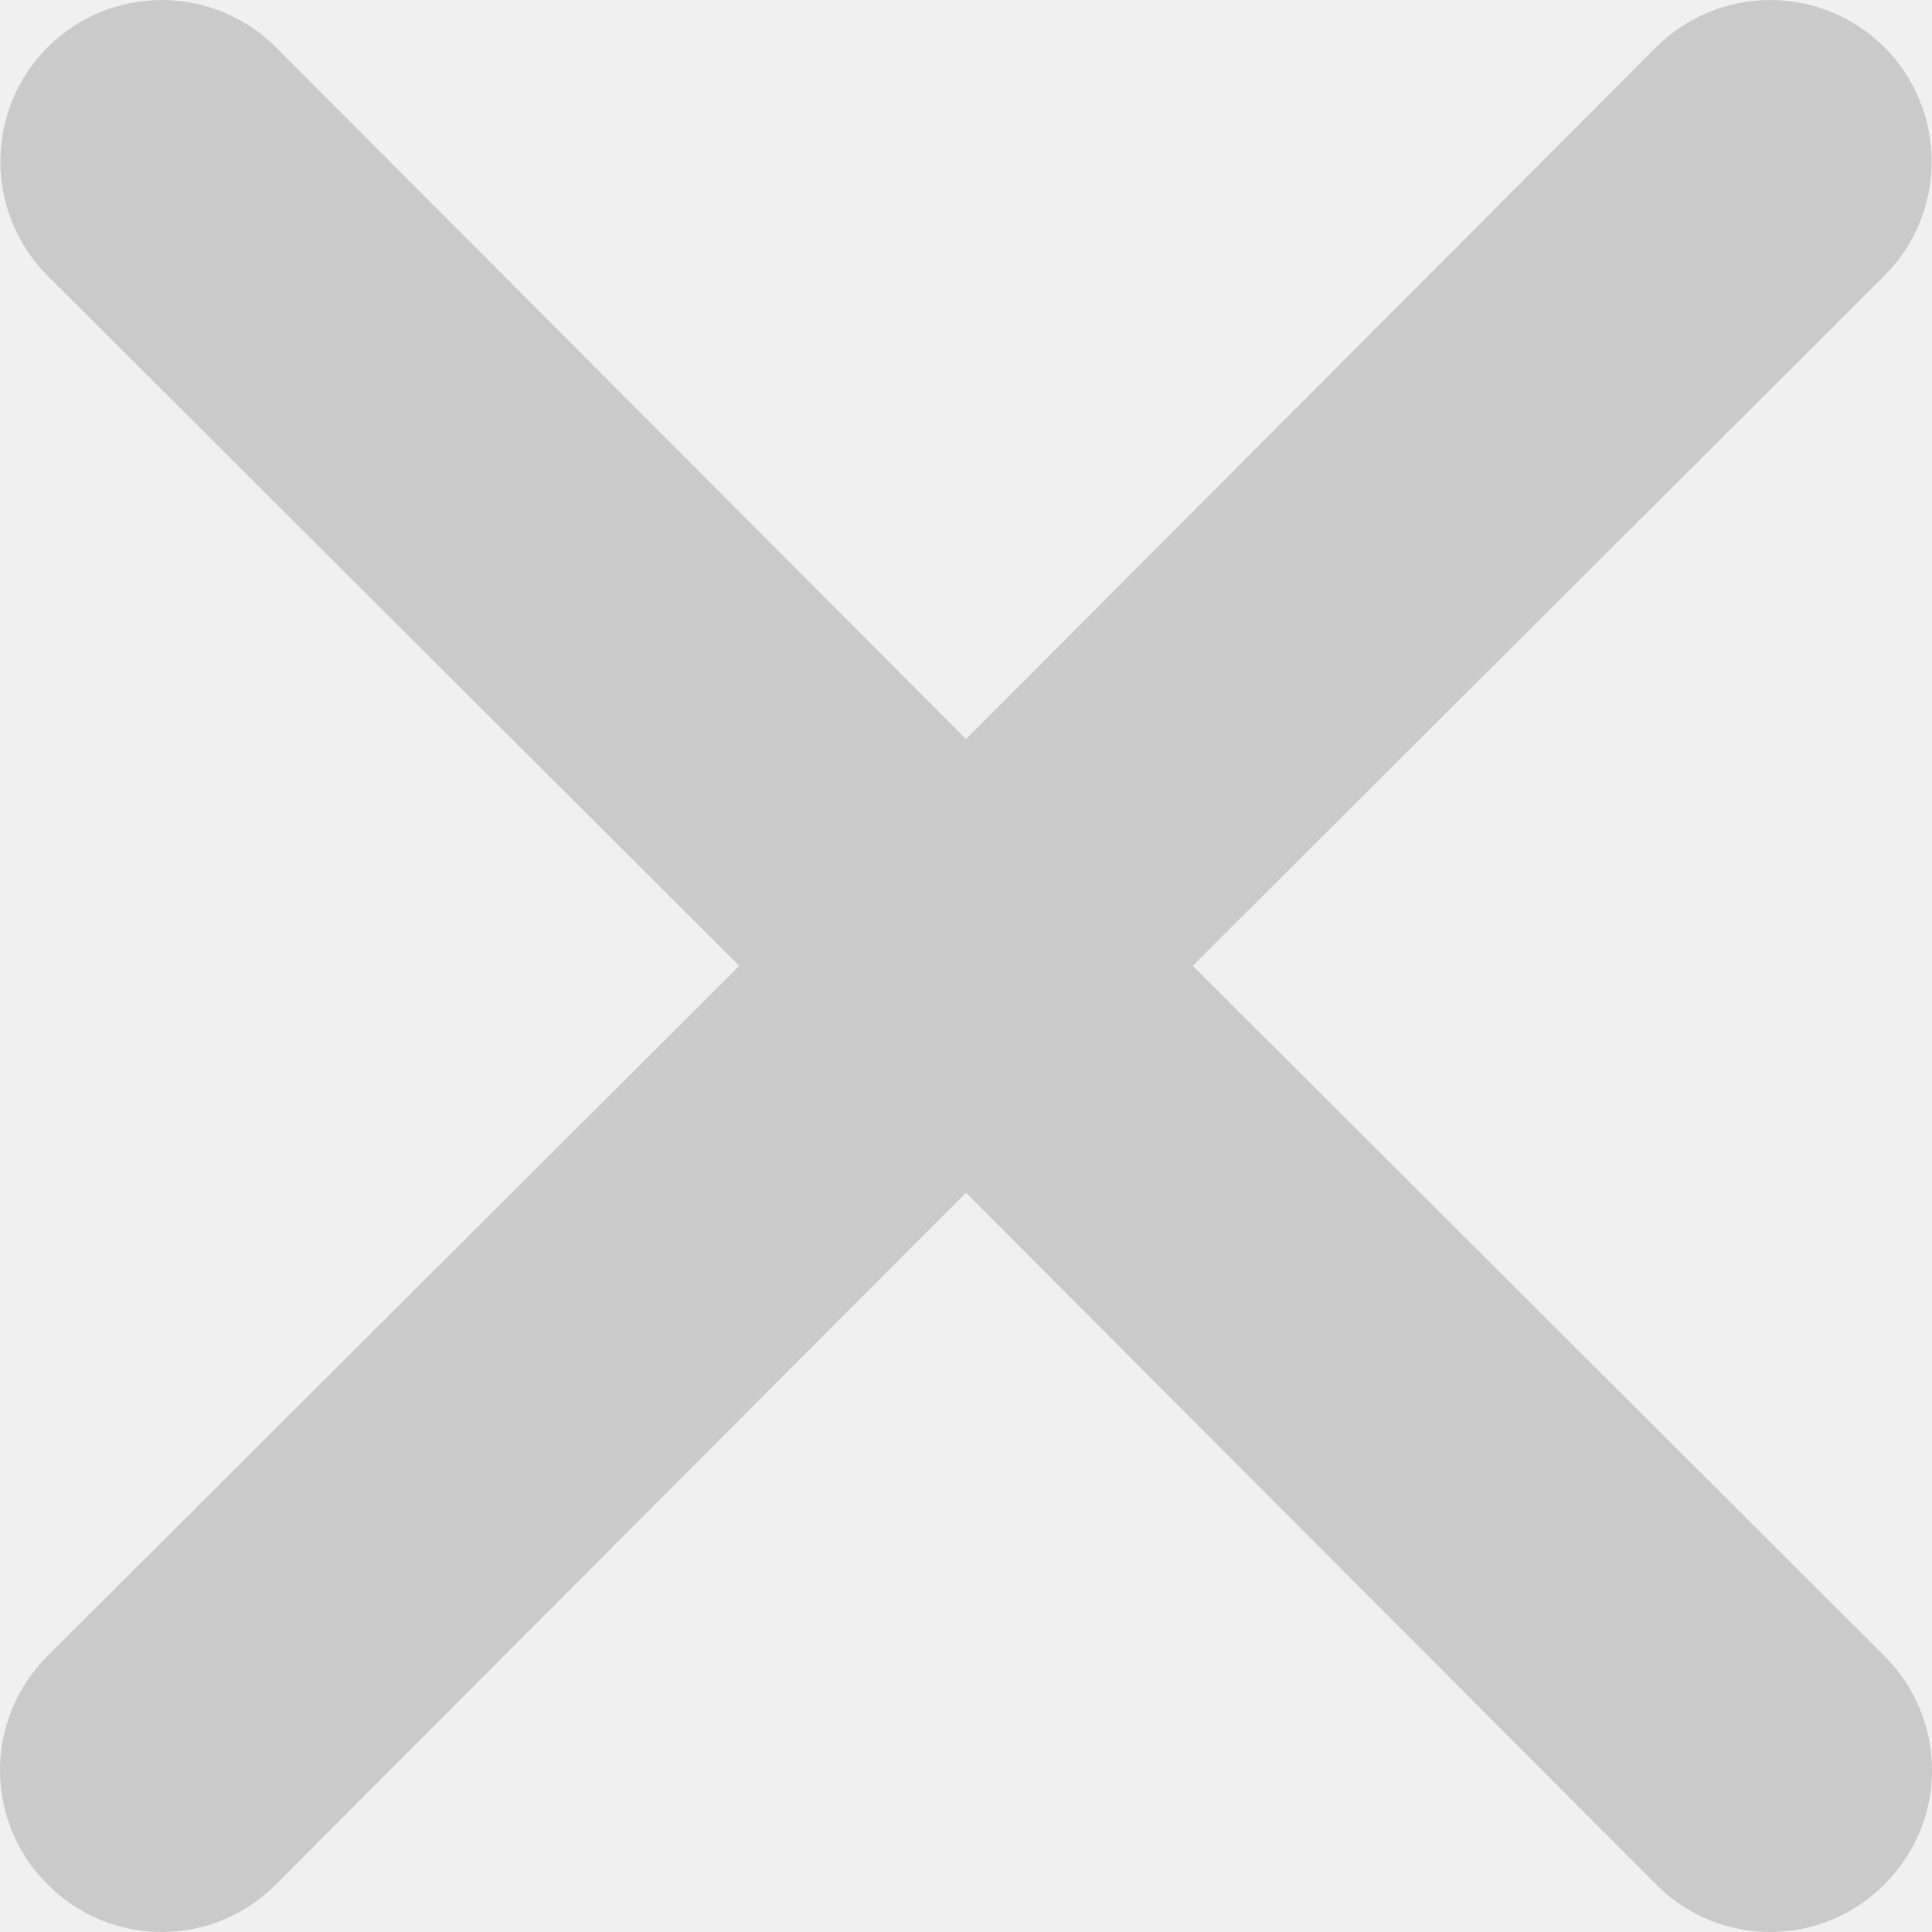
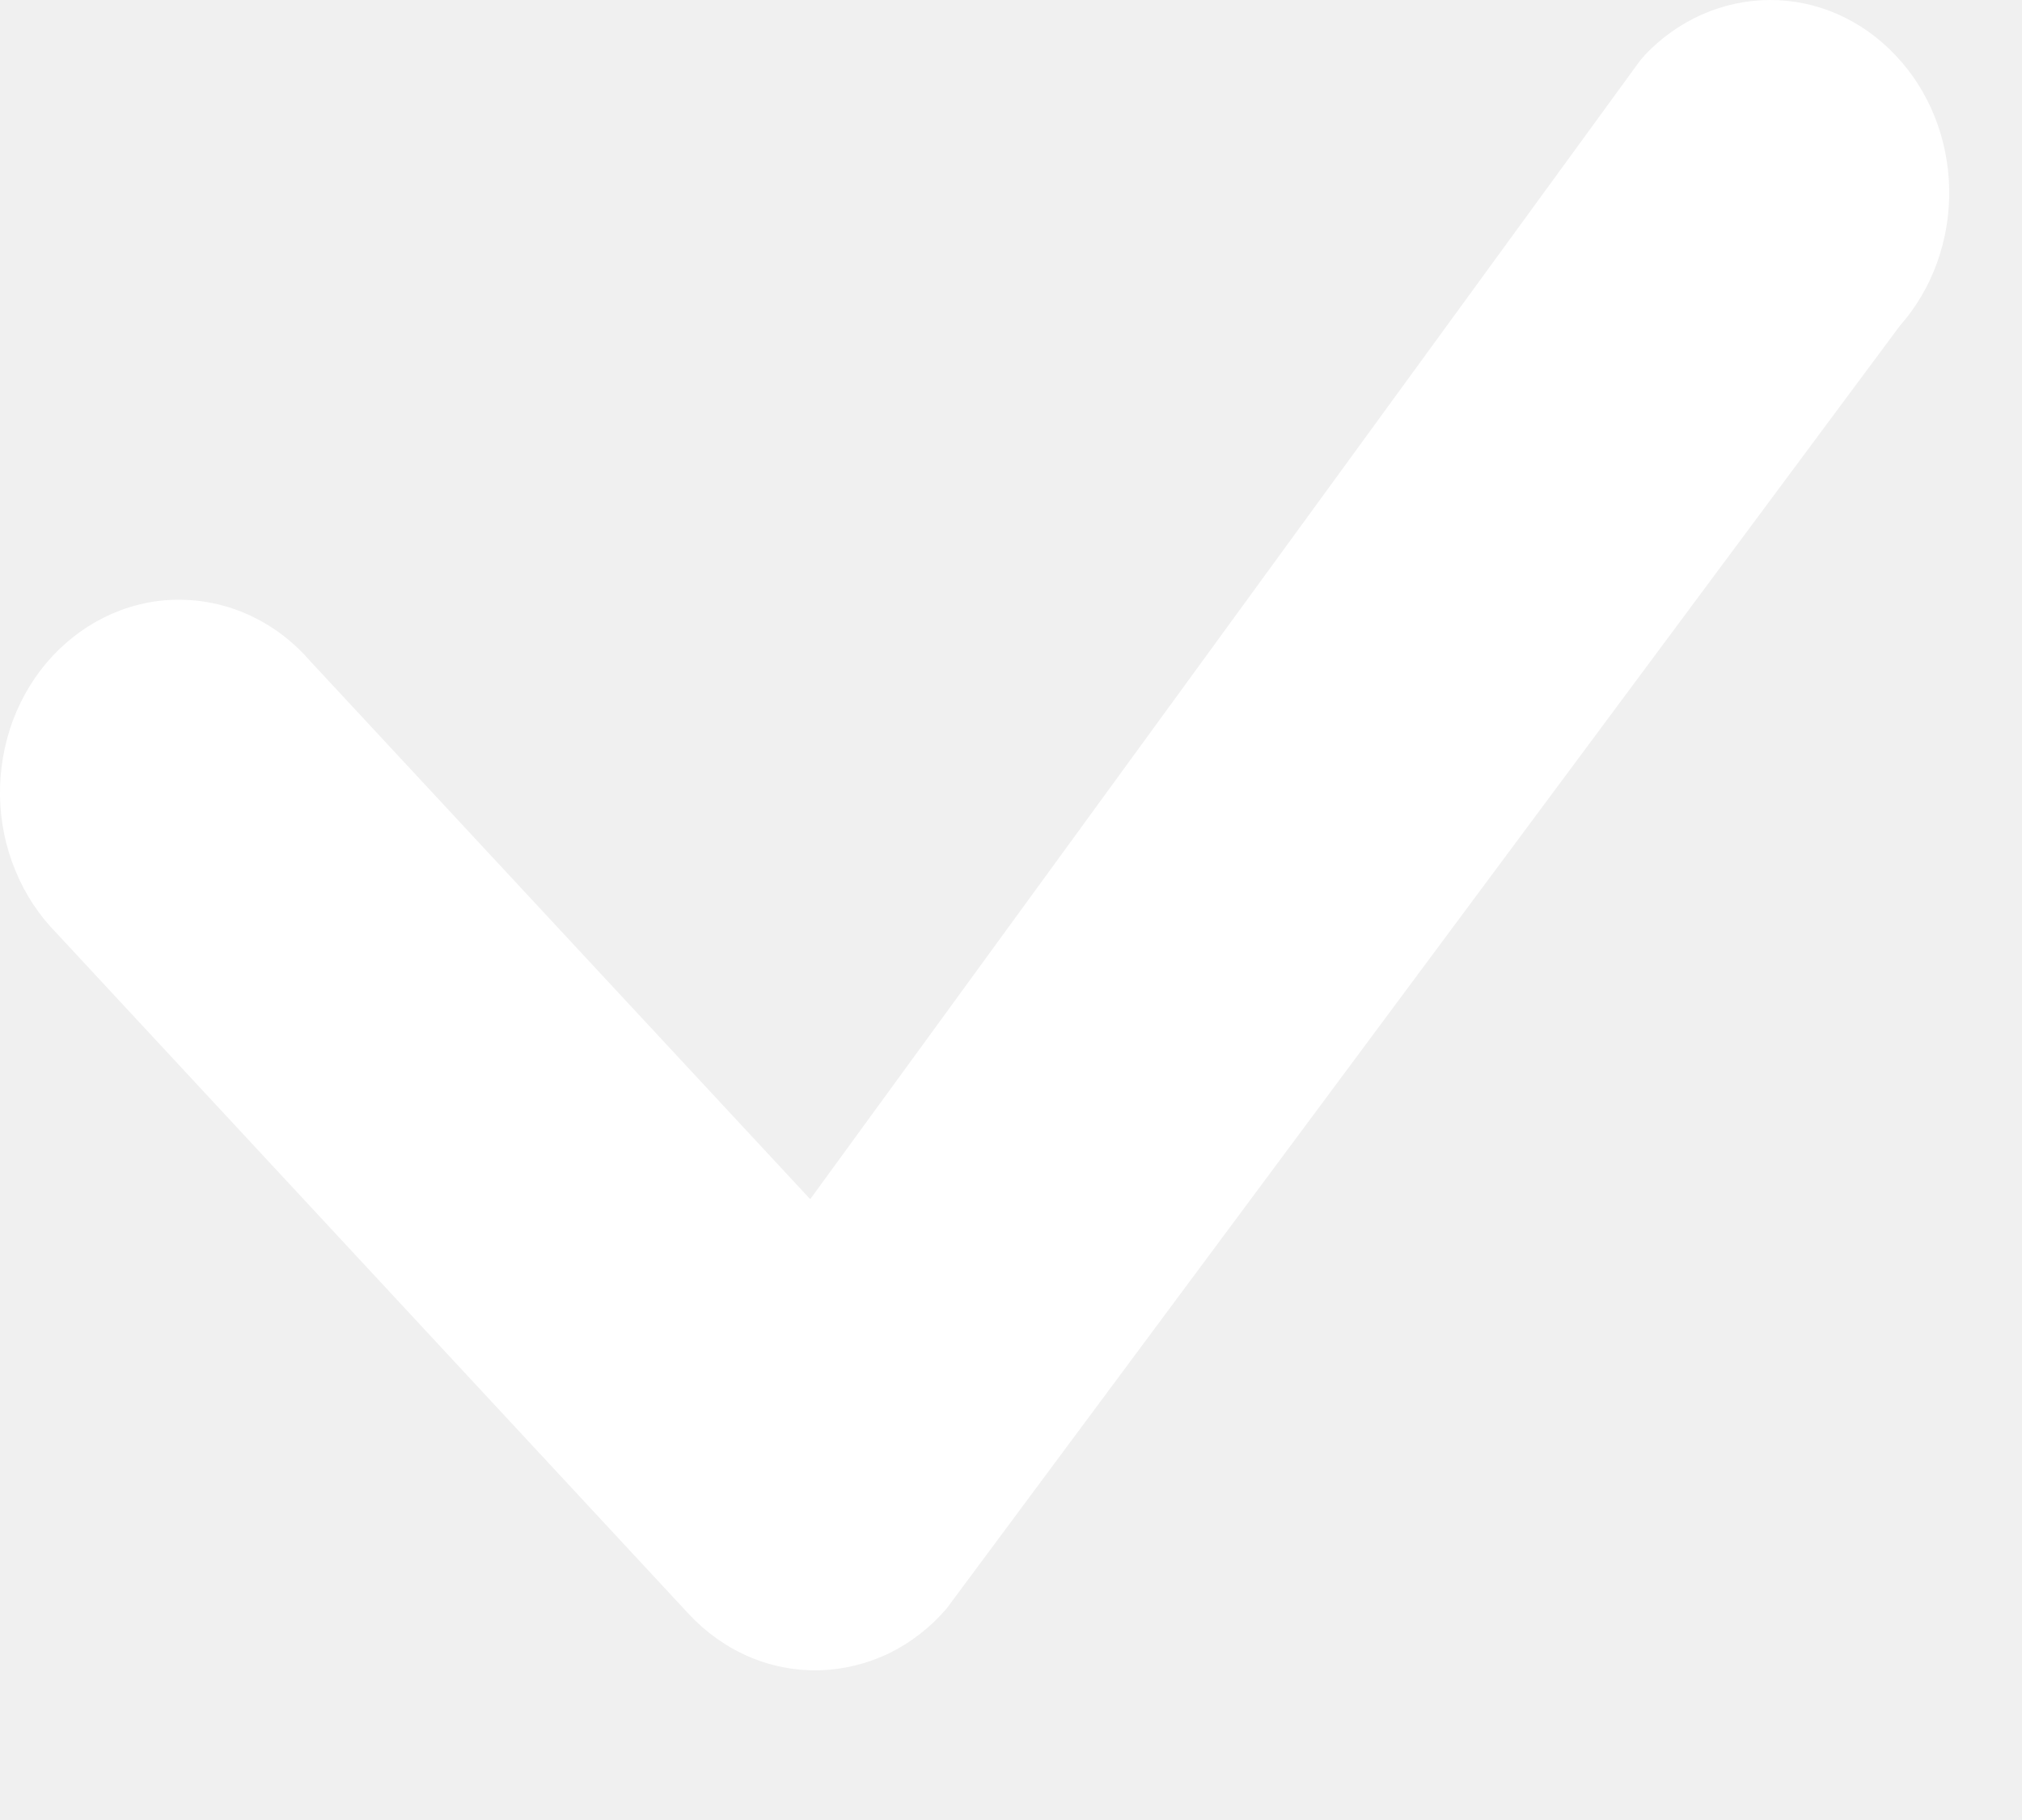
- <svg xmlns="http://www.w3.org/2000/svg" width="11" height="11" viewBox="0 0 11 11" fill="none">
-   <path d="M6.791 5.499L10.729 1.57C10.902 1.397 10.998 1.164 10.998 0.92C10.998 0.676 10.902 0.442 10.729 0.269C10.557 0.097 10.323 0 10.079 0C9.835 0 9.601 0.097 9.429 0.269L5.5 4.208L1.571 0.269C1.399 0.097 1.165 -1.81726e-09 0.921 0C0.677 1.81726e-09 0.443 0.097 0.271 0.269C0.098 0.442 0.002 0.676 0.002 0.92C0.002 1.164 0.098 1.397 0.271 1.57L4.209 5.499L0.271 9.428C0.185 9.514 0.117 9.615 0.07 9.727C0.024 9.838 0 9.958 0 10.079C0 10.2 0.024 10.319 0.07 10.431C0.117 10.543 0.185 10.644 0.271 10.729C0.356 10.815 0.457 10.883 0.569 10.93C0.68 10.976 0.8 11 0.921 11C1.042 11 1.162 10.976 1.273 10.93C1.385 10.883 1.486 10.815 1.571 10.729L5.5 6.791L9.429 10.729C9.514 10.815 9.615 10.883 9.727 10.93C9.838 10.976 9.958 11 10.079 11C10.2 11 10.319 10.976 10.431 10.93C10.543 10.883 10.644 10.815 10.729 10.729C10.815 10.644 10.883 10.543 10.93 10.431C10.976 10.319 11 10.2 11 10.079C11 9.958 10.976 9.838 10.93 9.727C10.883 9.615 10.815 9.514 10.729 9.428L6.791 5.499Z" fill="#CACACA" />
+ <svg xmlns="http://www.w3.org/2000/svg" width="10" height="9" viewBox="0 0 10 9" fill="none">
+   <path fill-rule="evenodd" clip-rule="evenodd" d="M8.131 0.276C8.296 0.1 8.519 0.001 8.752 3.63406e-06C8.985 -0.001 9.208 0.097 9.374 0.273C9.541 0.448 9.636 0.687 9.64 0.937C9.644 1.188 9.556 1.43 9.396 1.611L4.681 7.955C4.6 8.049 4.502 8.125 4.394 8.177C4.285 8.229 4.167 8.257 4.048 8.26C3.929 8.262 3.811 8.239 3.701 8.191C3.59 8.143 3.49 8.071 3.406 7.981L0.282 4.617C0.195 4.529 0.125 4.424 0.077 4.307C0.028 4.19 0.002 4.064 0 3.936C-0.002 3.808 0.02 3.681 0.064 3.562C0.109 3.443 0.175 3.335 0.259 3.245C0.344 3.154 0.444 3.083 0.554 3.035C0.664 2.987 0.782 2.963 0.901 2.966C1.02 2.968 1.138 2.996 1.246 3.048C1.355 3.1 1.453 3.175 1.534 3.269L4.007 5.93L8.108 0.304C8.116 0.294 8.123 0.285 8.132 0.276H8.131Z" fill="white" />
</svg>
